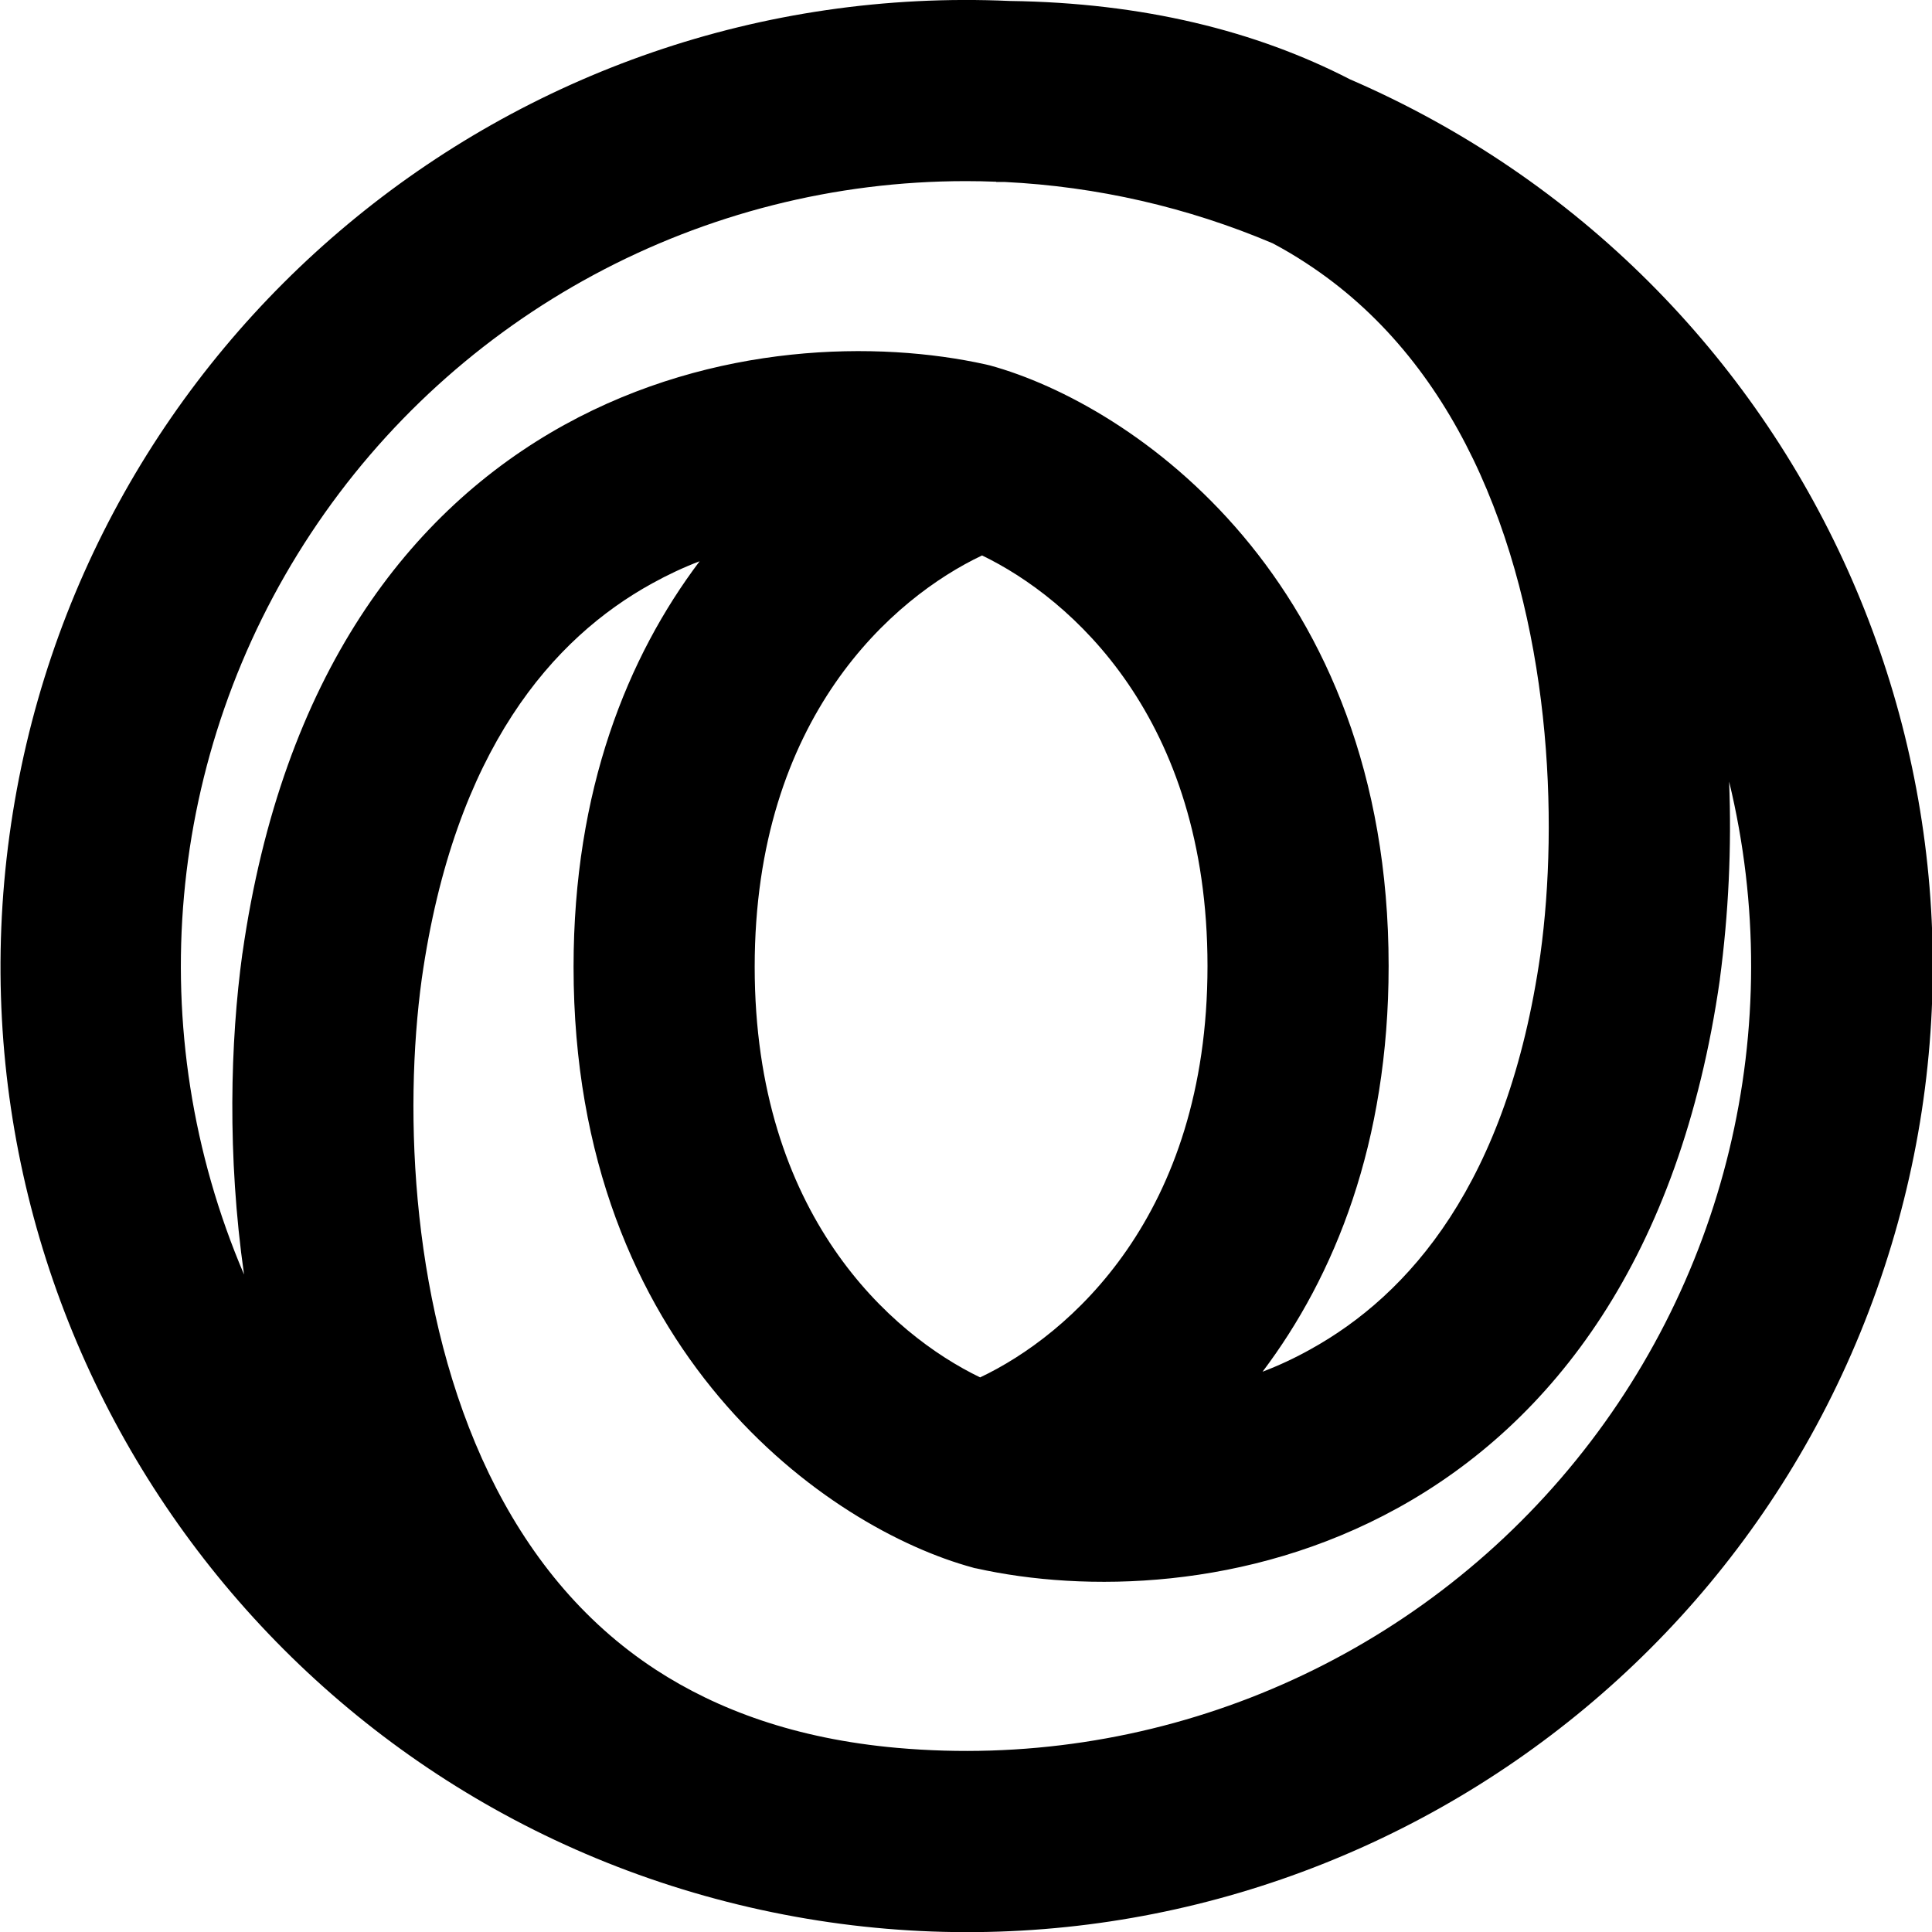
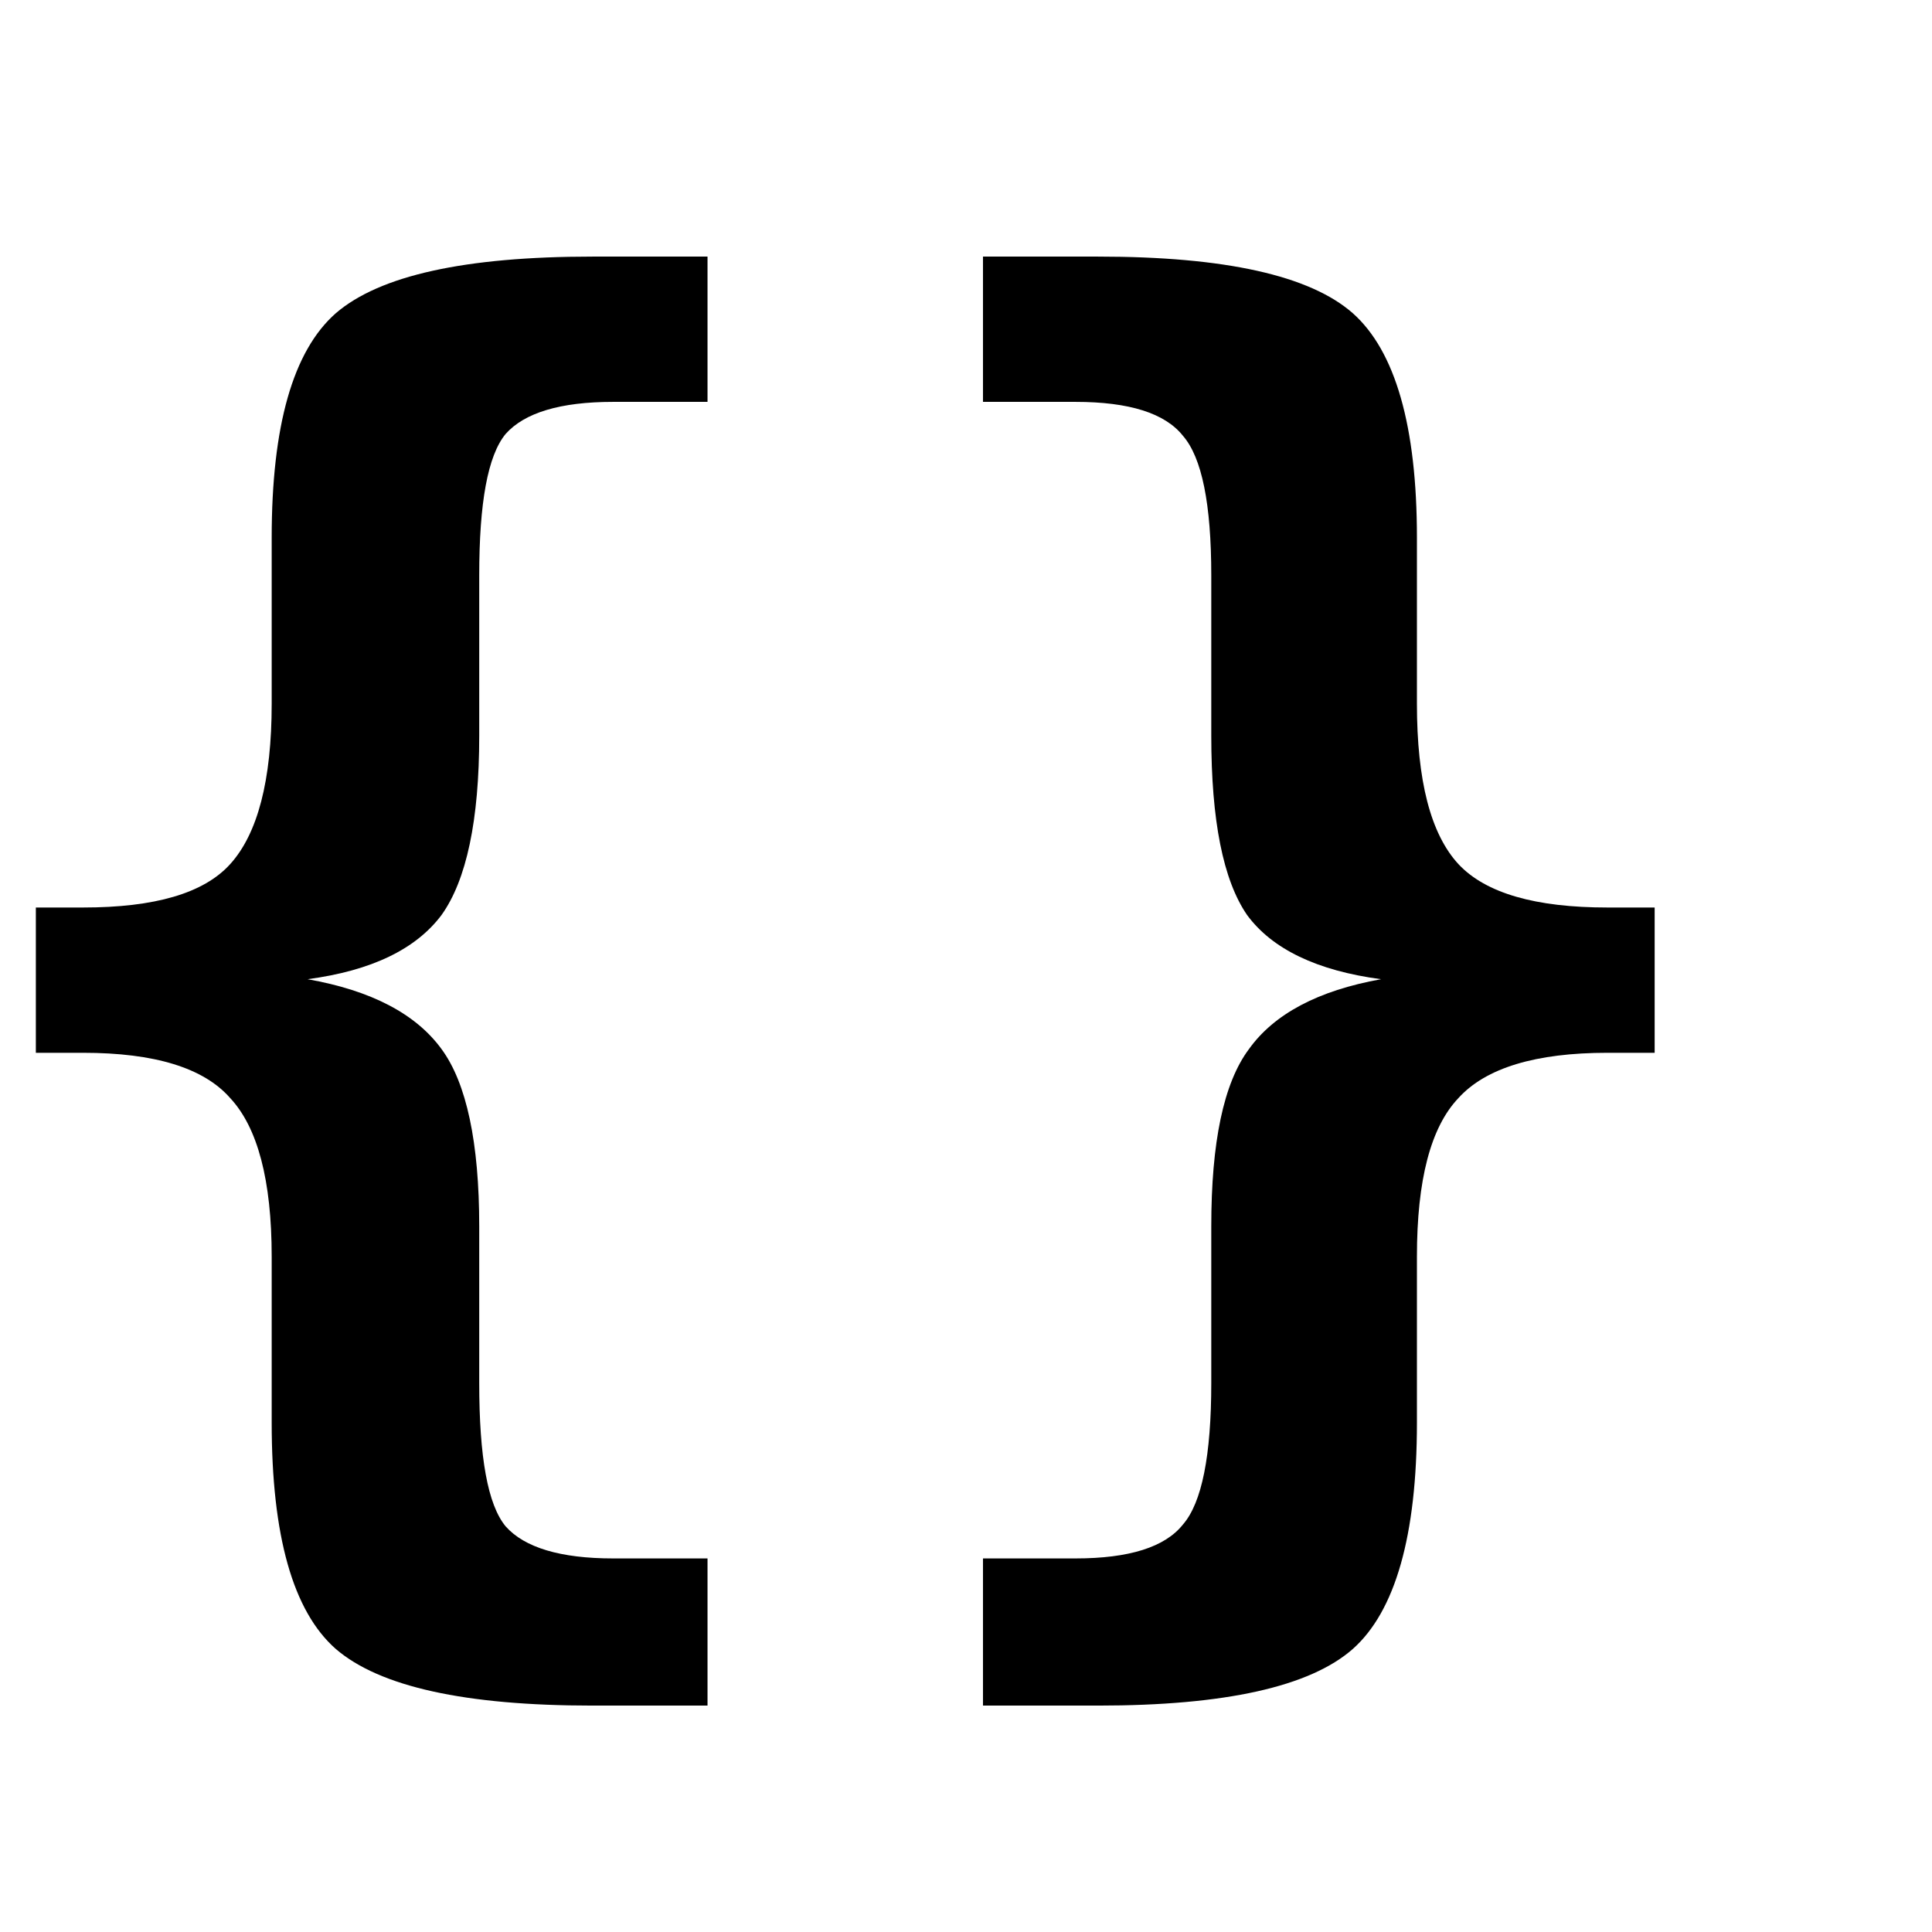
<svg xmlns="http://www.w3.org/2000/svg" viewBox="0 0 16 16" fill="currentColor">
-   <path fill="currentColor" d="M8 1.5q.126 0 .25.005v.002h.07a6.5 6.5 0 0 1 2.22.508q.145.077.277.164c.617.402 1.066.967 1.383 1.623c.644 1.335.71 2.985.557 4.101c-.271 1.899-1.09 2.822-1.907 3.273a3 3 0 0 1-.394.184C11.054 10.567 11.5 9.466 11.5 8c0-3.195-2.118-4.65-3.303-4.974l-.017-.004l-.017-.004c-.888-.197-2.245-.185-3.488.5c-1.283.708-2.339 2.076-2.667 4.376l-.001.004c-.1.73-.126 1.672.014 2.657A6.5 6.5 0 0 1 8 1.5M8.364.008a8 8 0 1 0 2.816.649C10.4.255 9.465.023 8.364.008m5.956 6.465a6.5 6.5 0 0 1-6.893 8.002c-.84-.075-1.488-.317-1.994-.646c-.618-.403-1.066-.968-1.383-1.624c-.644-1.335-.71-2.985-.557-4.1c.271-1.9 1.09-2.823 1.907-3.273q.195-.108.394-.184C5.197 5.44 4.75 6.54 4.75 8.008c0 3.195 2.118 4.65 3.303 4.973l.017.005l.017.003c.888.198 2.245.186 3.488-.5c1.283-.708 2.339-2.075 2.668-4.376V8.11a9.6 9.6 0 0 0 .077-1.637M8.133 4.6C8.867 4.954 10 5.943 10 8c0 2.072-1.15 3.06-1.883 3.407c-.734-.354-1.867-1.342-1.867-3.4c0-2.071 1.15-3.06 1.883-3.407" />
+   <text x="7" y="12" text-anchor="middle" font-size="13" font-family="Consolas, monospace" font-weight="700">{}</text>
</svg>
